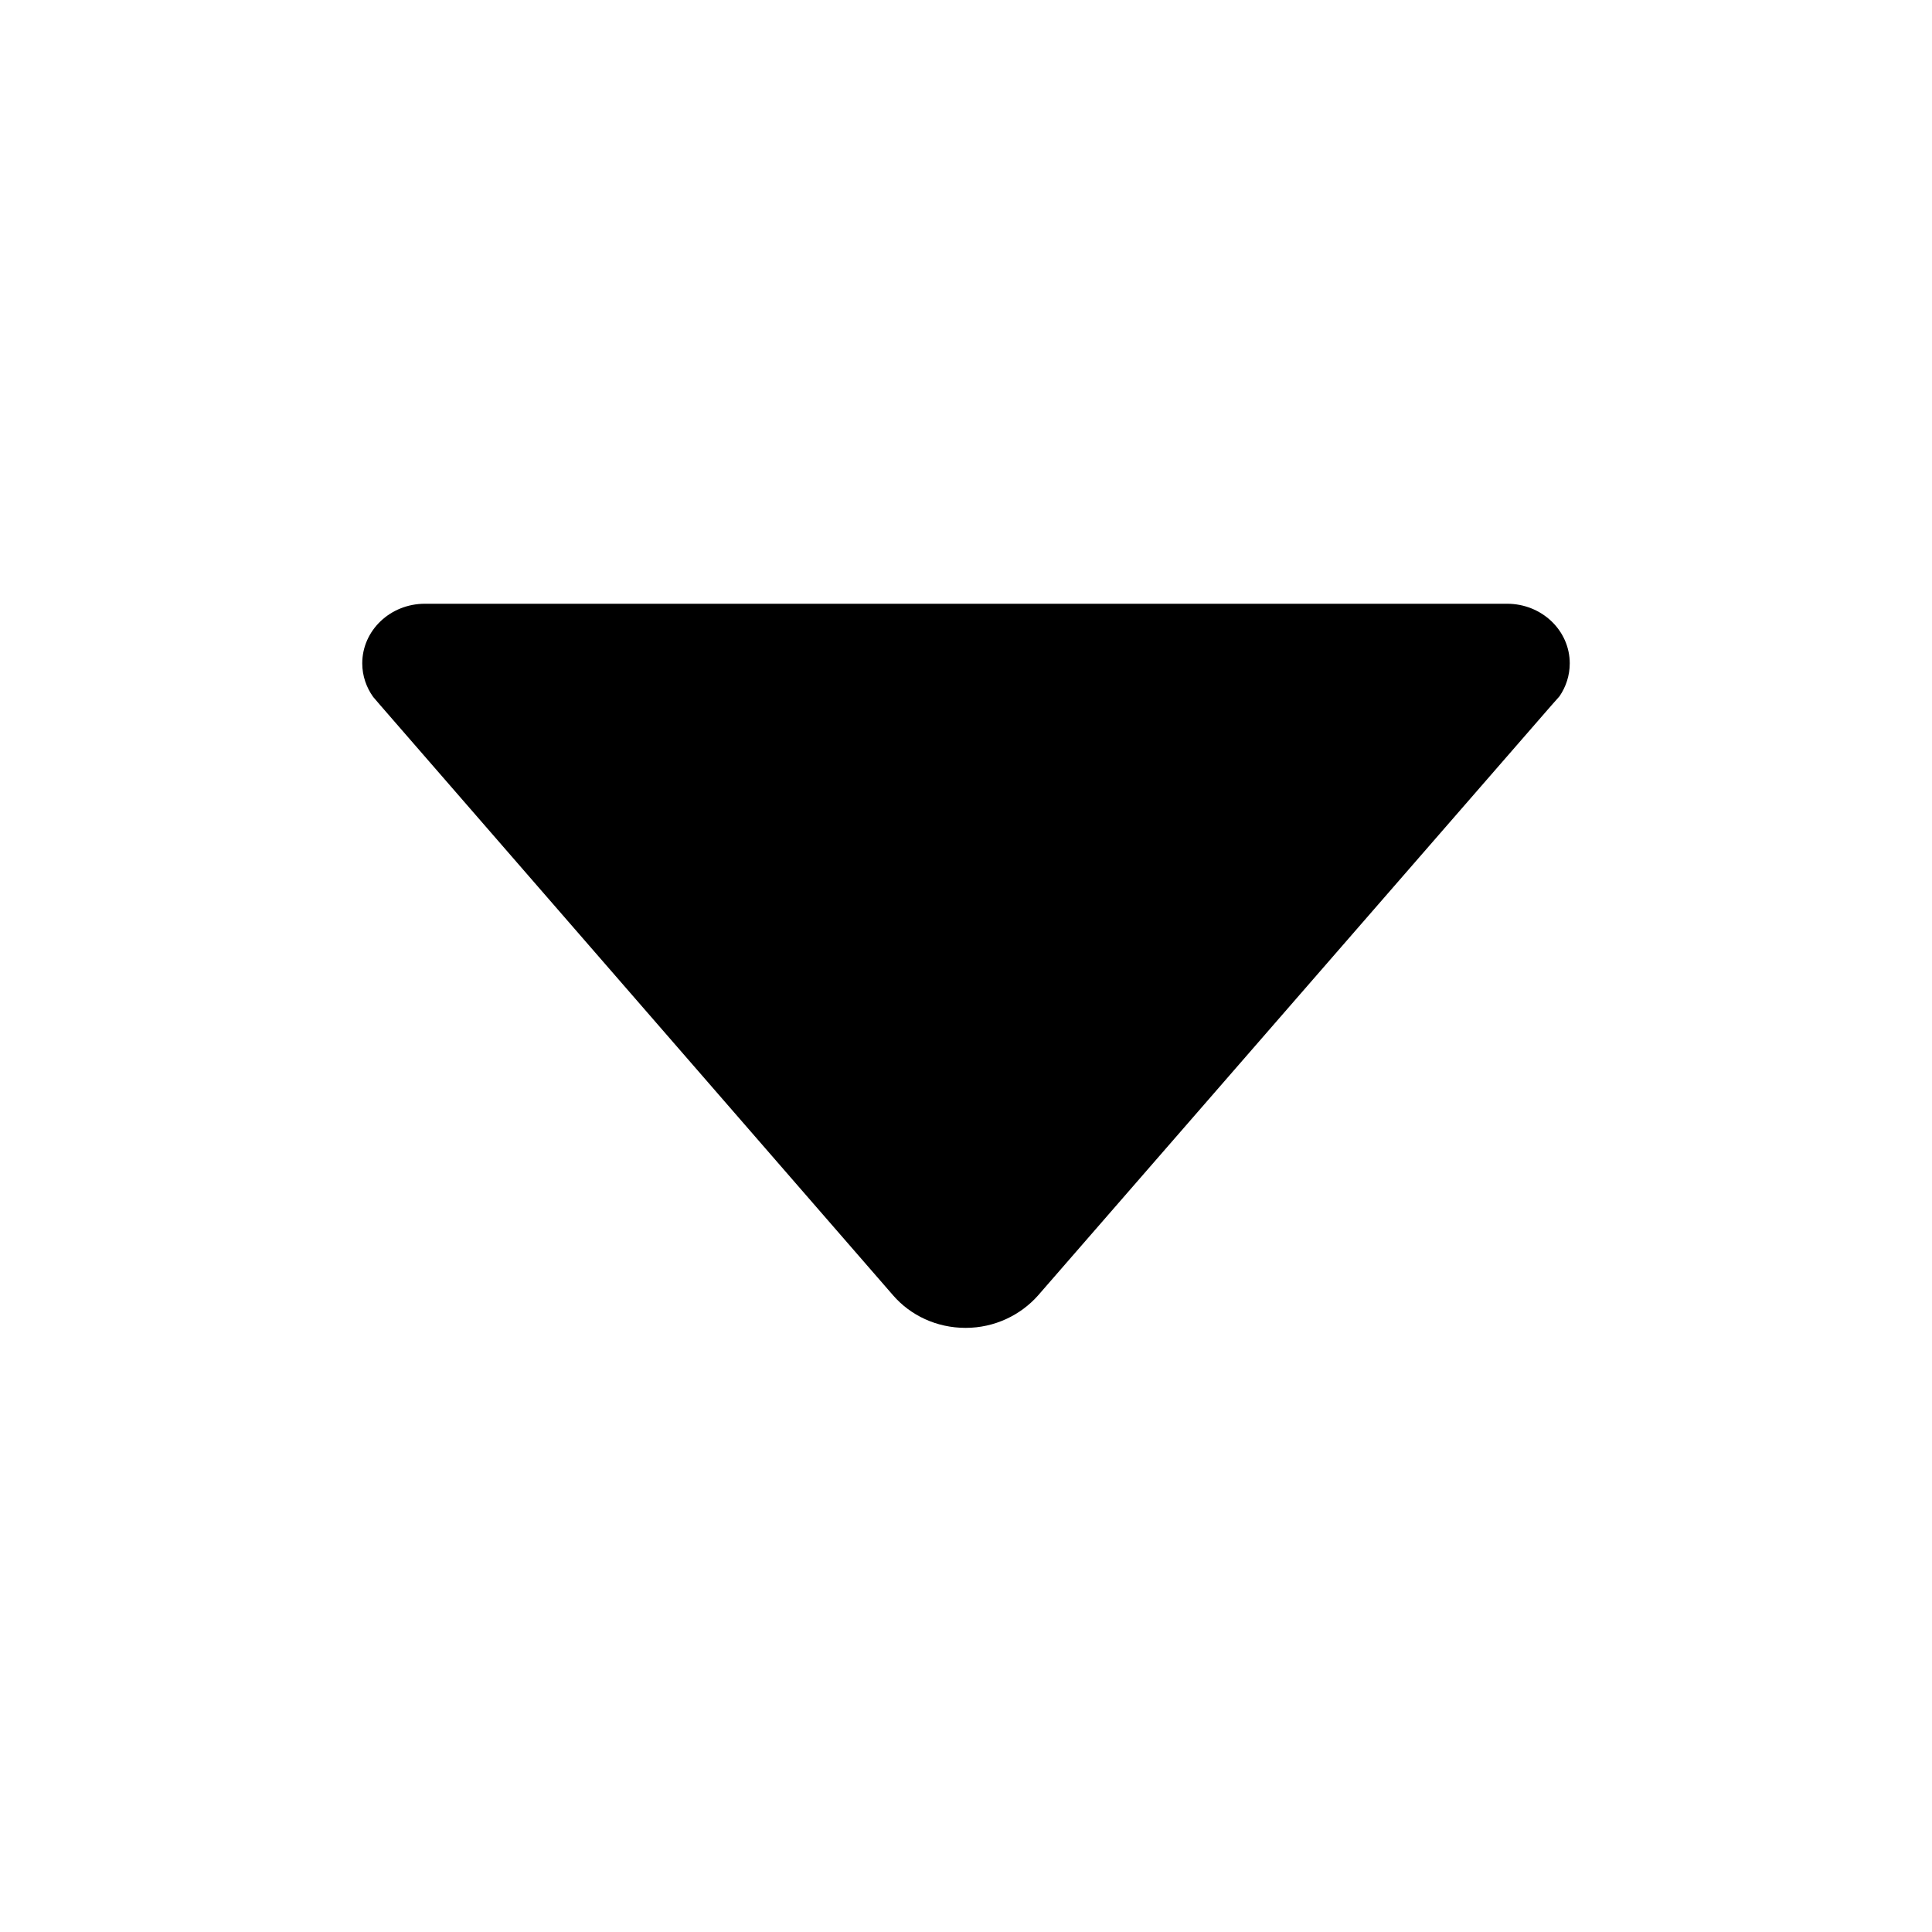
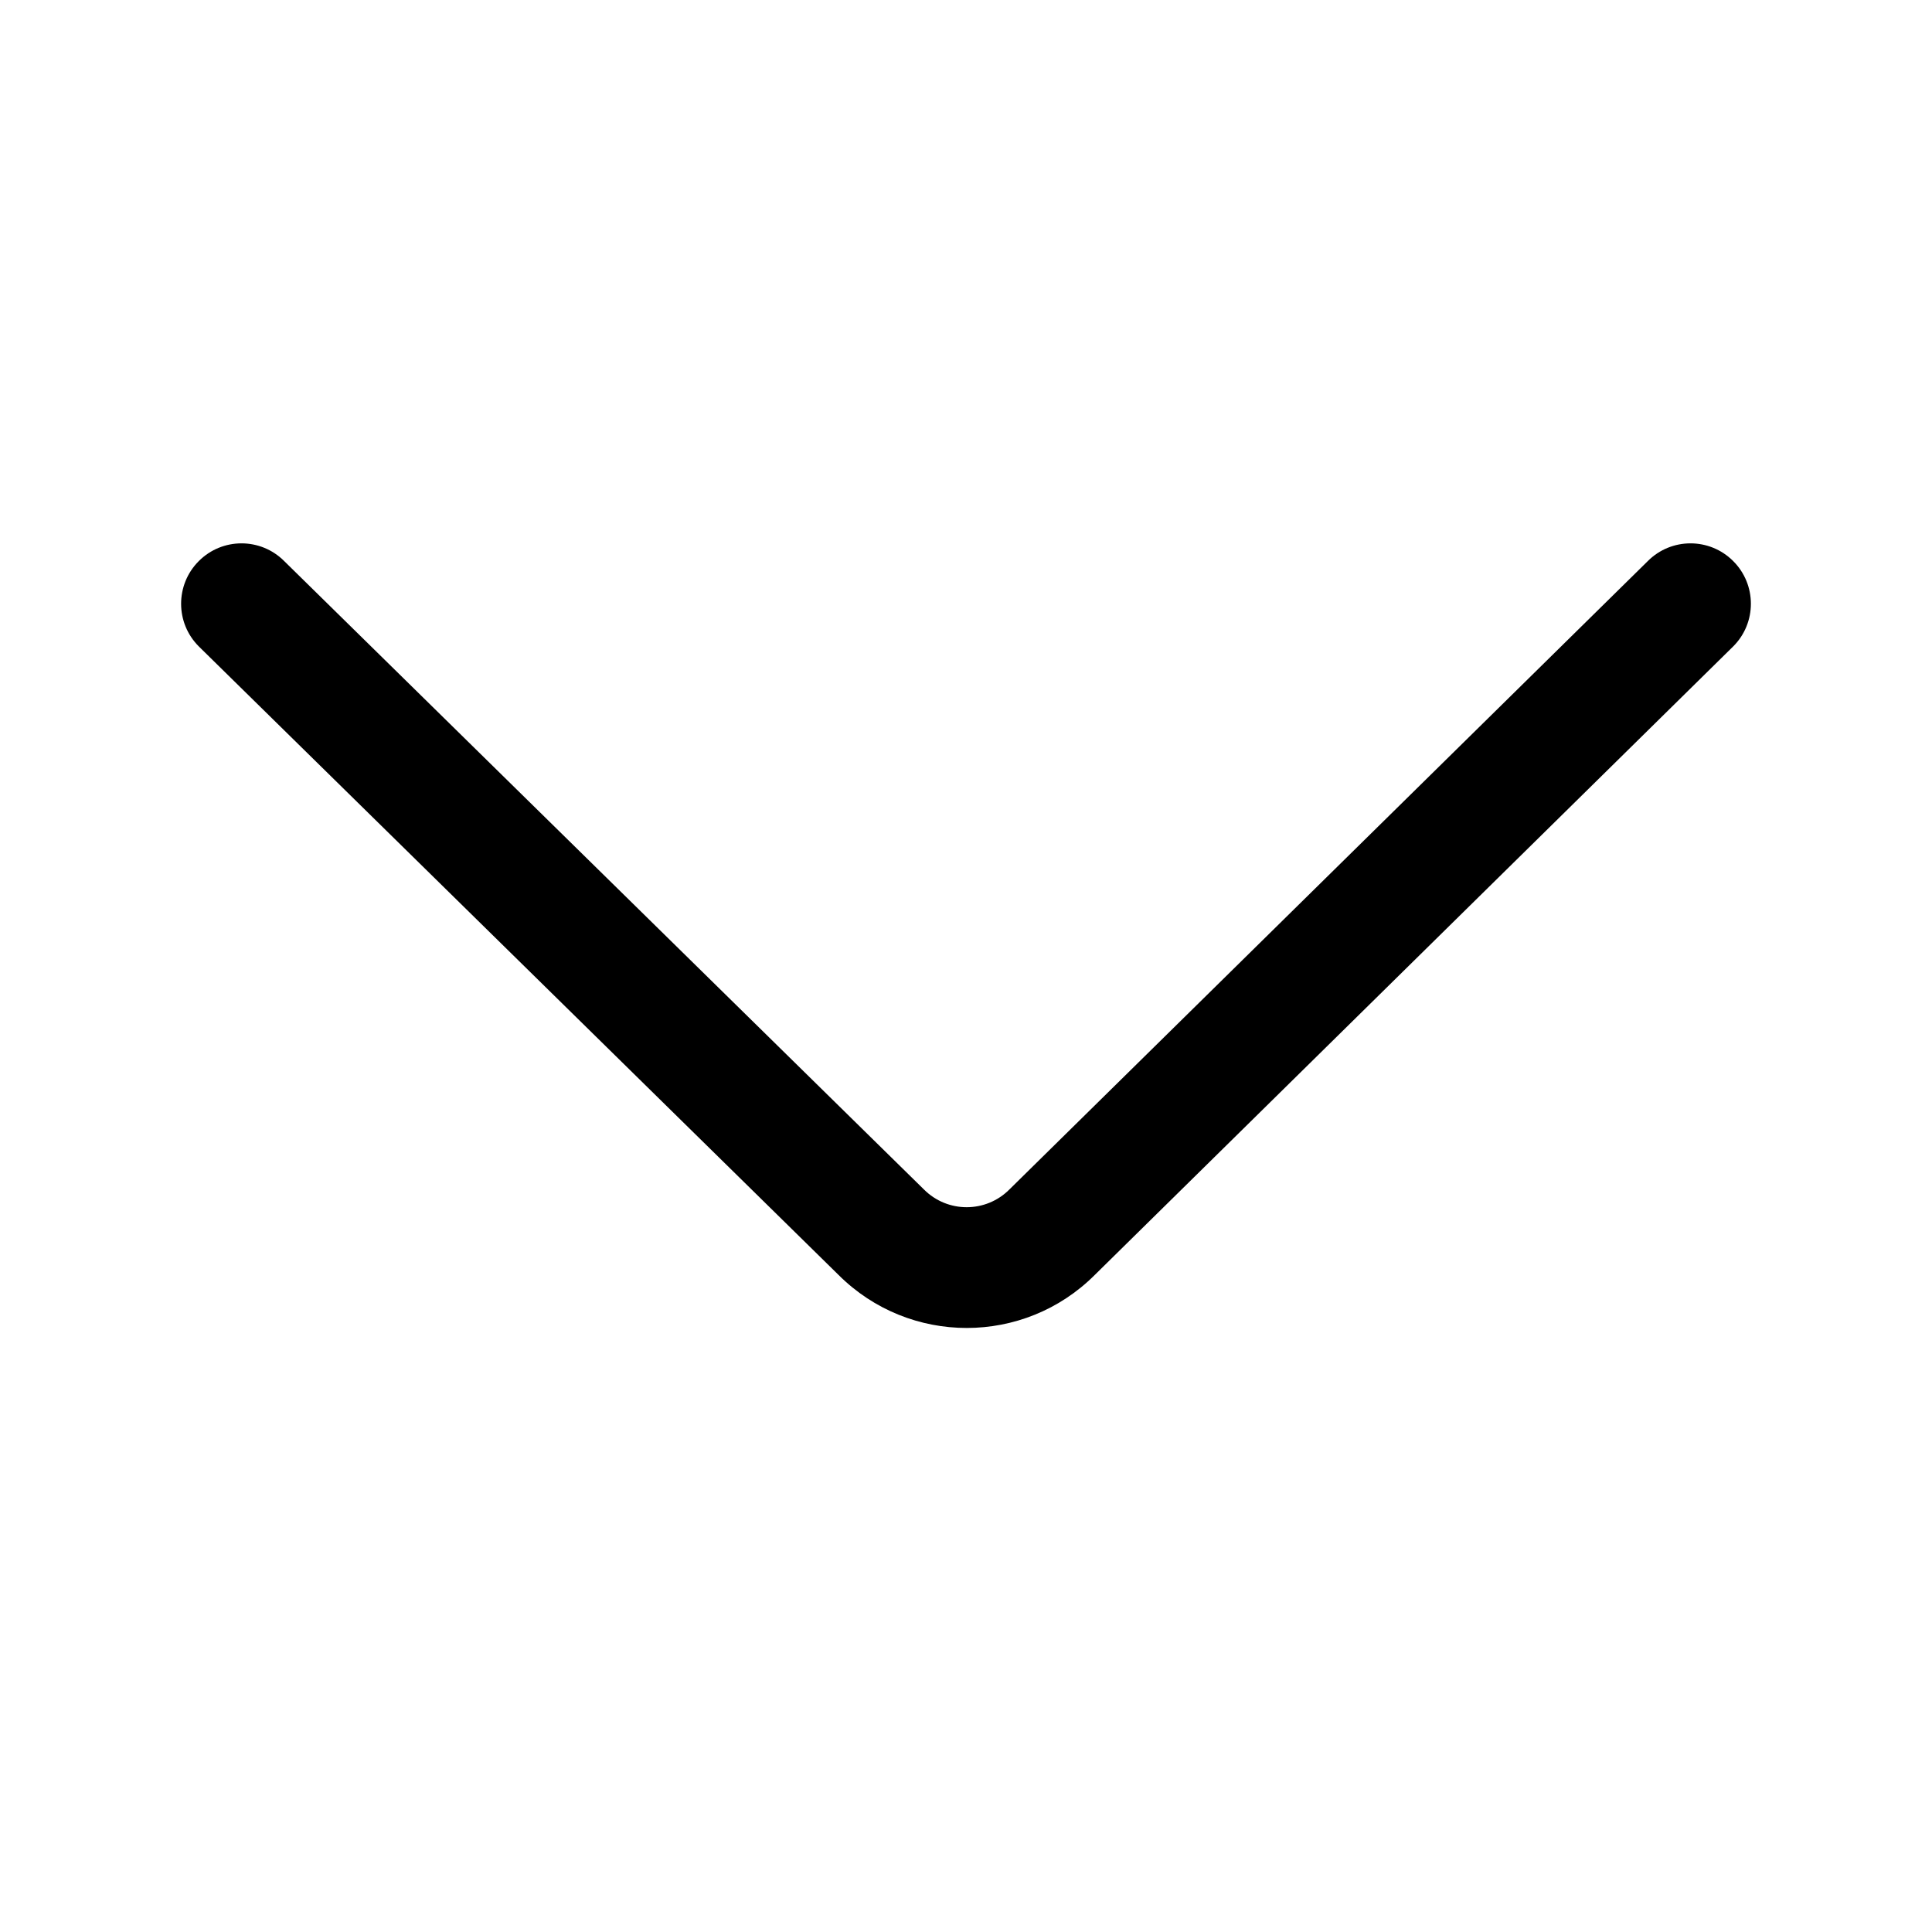
- <svg xmlns="http://www.w3.org/2000/svg" version="1.1" id="Layer_1" x="0px" y="0px" width="512px" height="512px" viewBox="0 0 512 512" style="enable-background:new 0 0 512 512;" xml:space="preserve">
-   <path d="M98.9,184.7l1.8,2.1l136,156.5c4.6,5.3,11.5,8.6,19.2,8.6c7.7,0,14.6-3.4,19.2-8.6L411,187.1l2.3-2.6  c1.7-2.5,2.7-5.5,2.7-8.7c0-8.7-7.4-15.8-16.6-15.8v0H112.6v0c-9.2,0-16.6,7.1-16.6,15.8C96,179.1,97.1,182.2,98.9,184.7z" />
+ <svg xmlns="http://www.w3.org/2000/svg" width="16px" height="16px" viewBox="0 0 16 16" version="1.1">
+   <g id="arrow-down" stroke="none" stroke-width="1" fill="none" fill-rule="evenodd">
+     <path d="M13.646,4.647 C13.841,4.451 14.158,4.451 14.353,4.646 C14.549,4.841 14.549,5.158 14.354,5.353 L9.067,10.558 C8.481,11.144 7.532,11.144 6.945,10.559 L1.647,5.354 C1.451,5.159 1.451,4.842 1.646,4.647 C1.841,4.451 2.158,4.451 2.353,4.646 L7.652,9.851 C7.848,10.047 8.164,10.046 8.359,9.851 L13.646,4.647 Z" id="Path-8" fill="#000000" fill-rule="nonzero" />
+   </g>
</svg>
